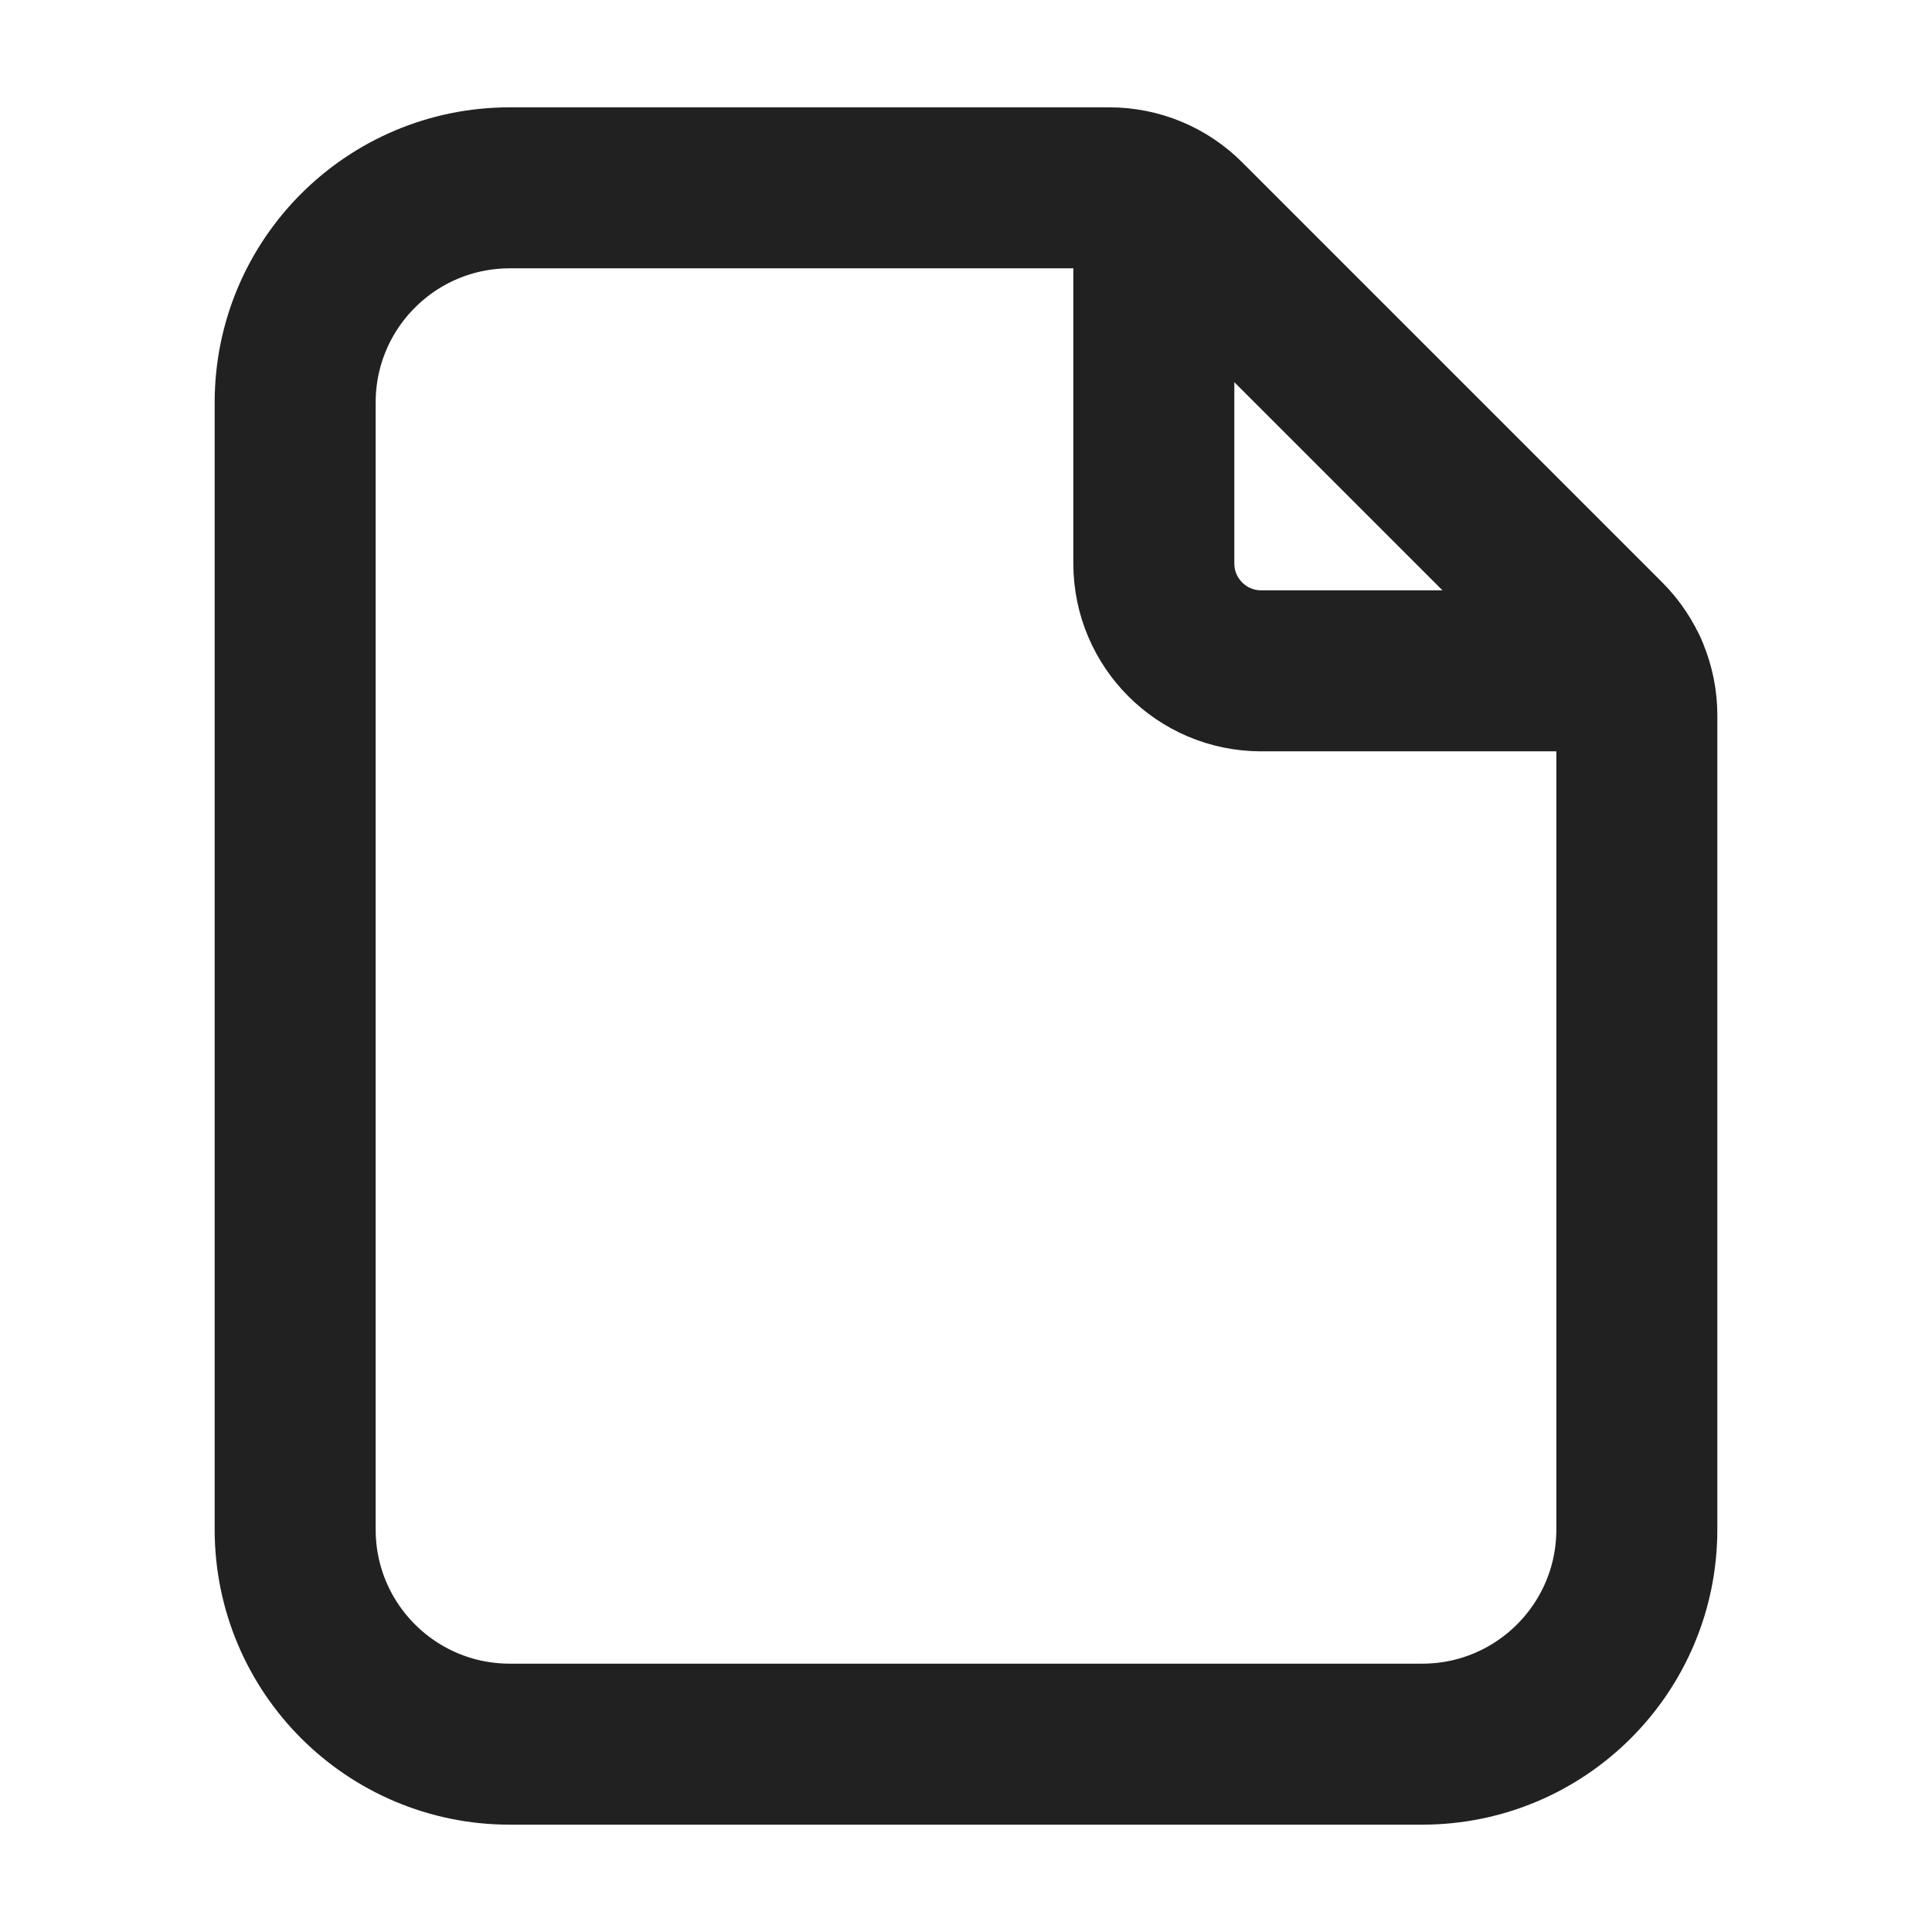
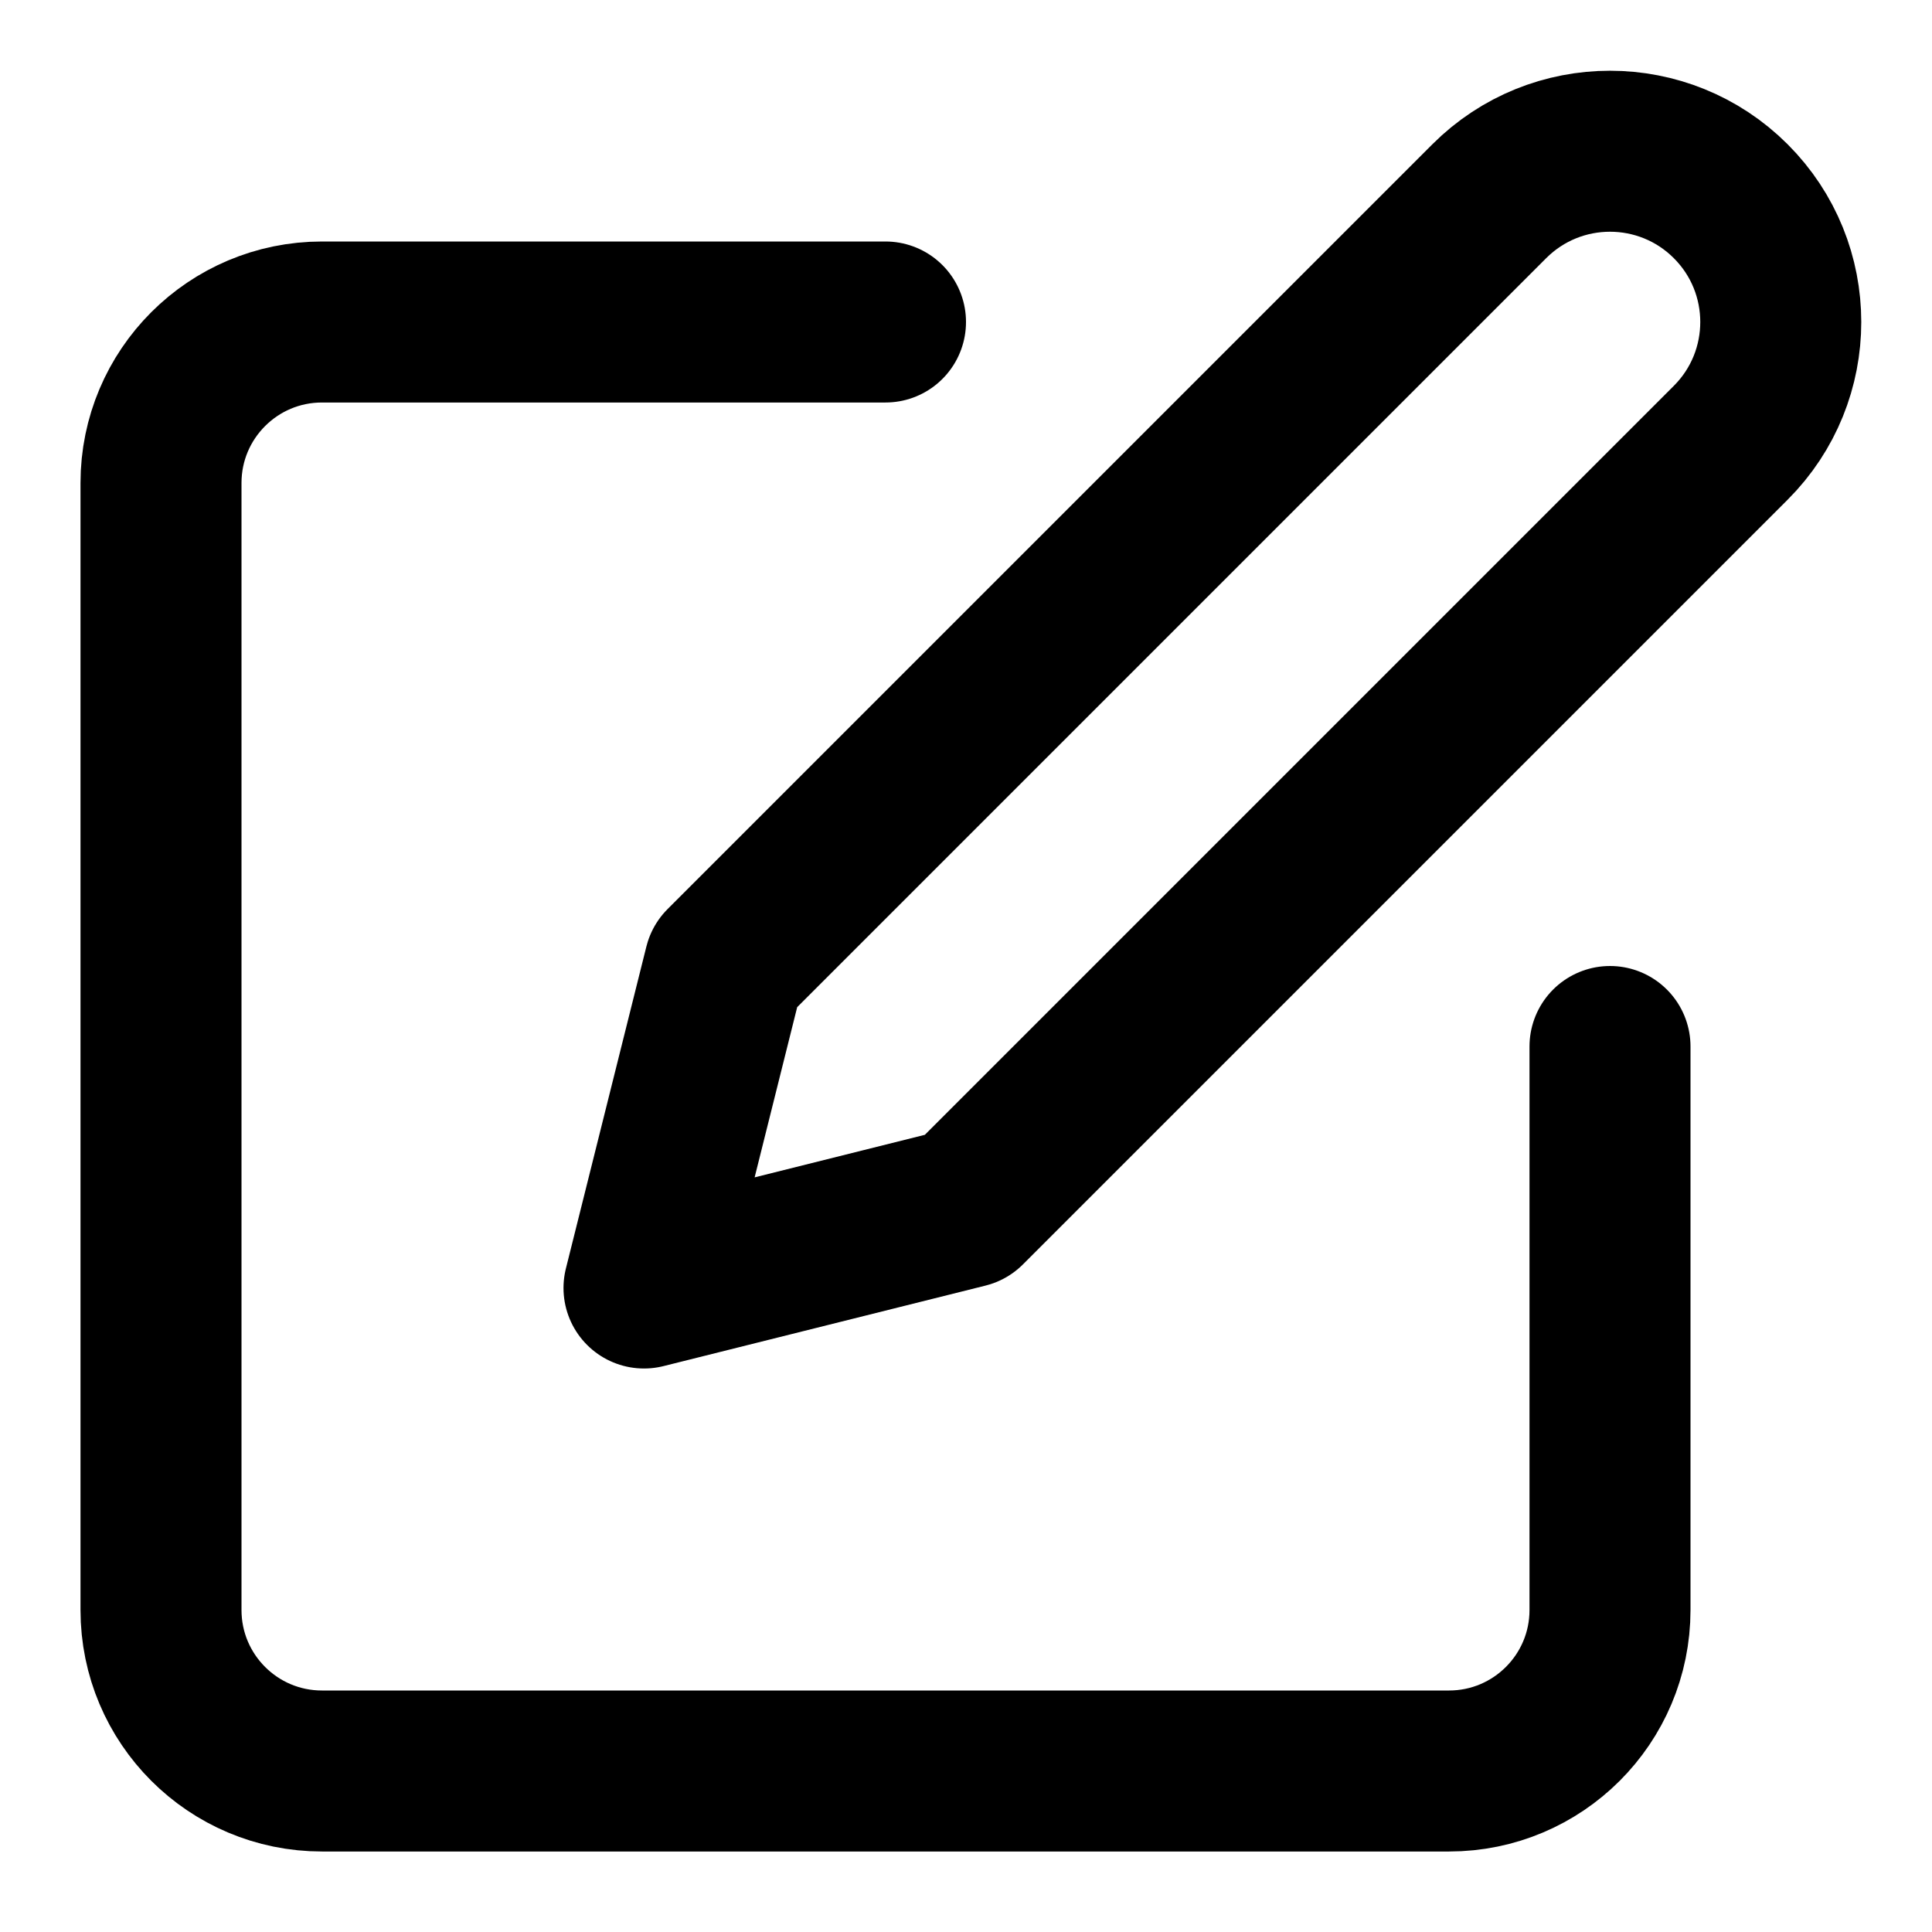
- <svg xmlns="http://www.w3.org/2000/svg" width="18" height="18" viewBox="0 0 18 18" fill="none">
-   <path d="M15.16 6.25H11.75C11.198 6.25 10.75 5.802 10.75 5.25V1.852" stroke="#212121" stroke-width="1.5" stroke-linecap="round" stroke-linejoin="round" />
-   <path d="M2.75 14.25V3.75C2.75 2.645 3.645 1.75 4.75 1.75H10.336C10.601 1.75 10.856 1.855 11.043 2.043L14.957 5.957C15.145 6.145 15.25 6.399 15.25 6.664V14.25C15.25 15.355 14.355 16.25 13.25 16.25H4.75C3.645 16.25 2.75 15.355 2.75 14.25Z" stroke="#212121" stroke-width="1.5" stroke-linecap="round" stroke-linejoin="round" />
+ <svg xmlns="http://www.w3.org/2000/svg" width="24" height="24" viewBox="0 0 24 24" fill="none" stroke="currentColor" stroke-width="2" stroke-linecap="round" stroke-linejoin="round" class="feather feather-edit">
+   <path d="M11 4H4a2 2 0 0 0-2 2v14a2 2 0 0 0 2 2h14a2 2 0 0 0 2-2v-7" />
+   <path d="M18.5 2.5a2.121 2.121 0 0 1 3 3L12 15l-4 1 1-4 9.5-9.5z" />
</svg>
